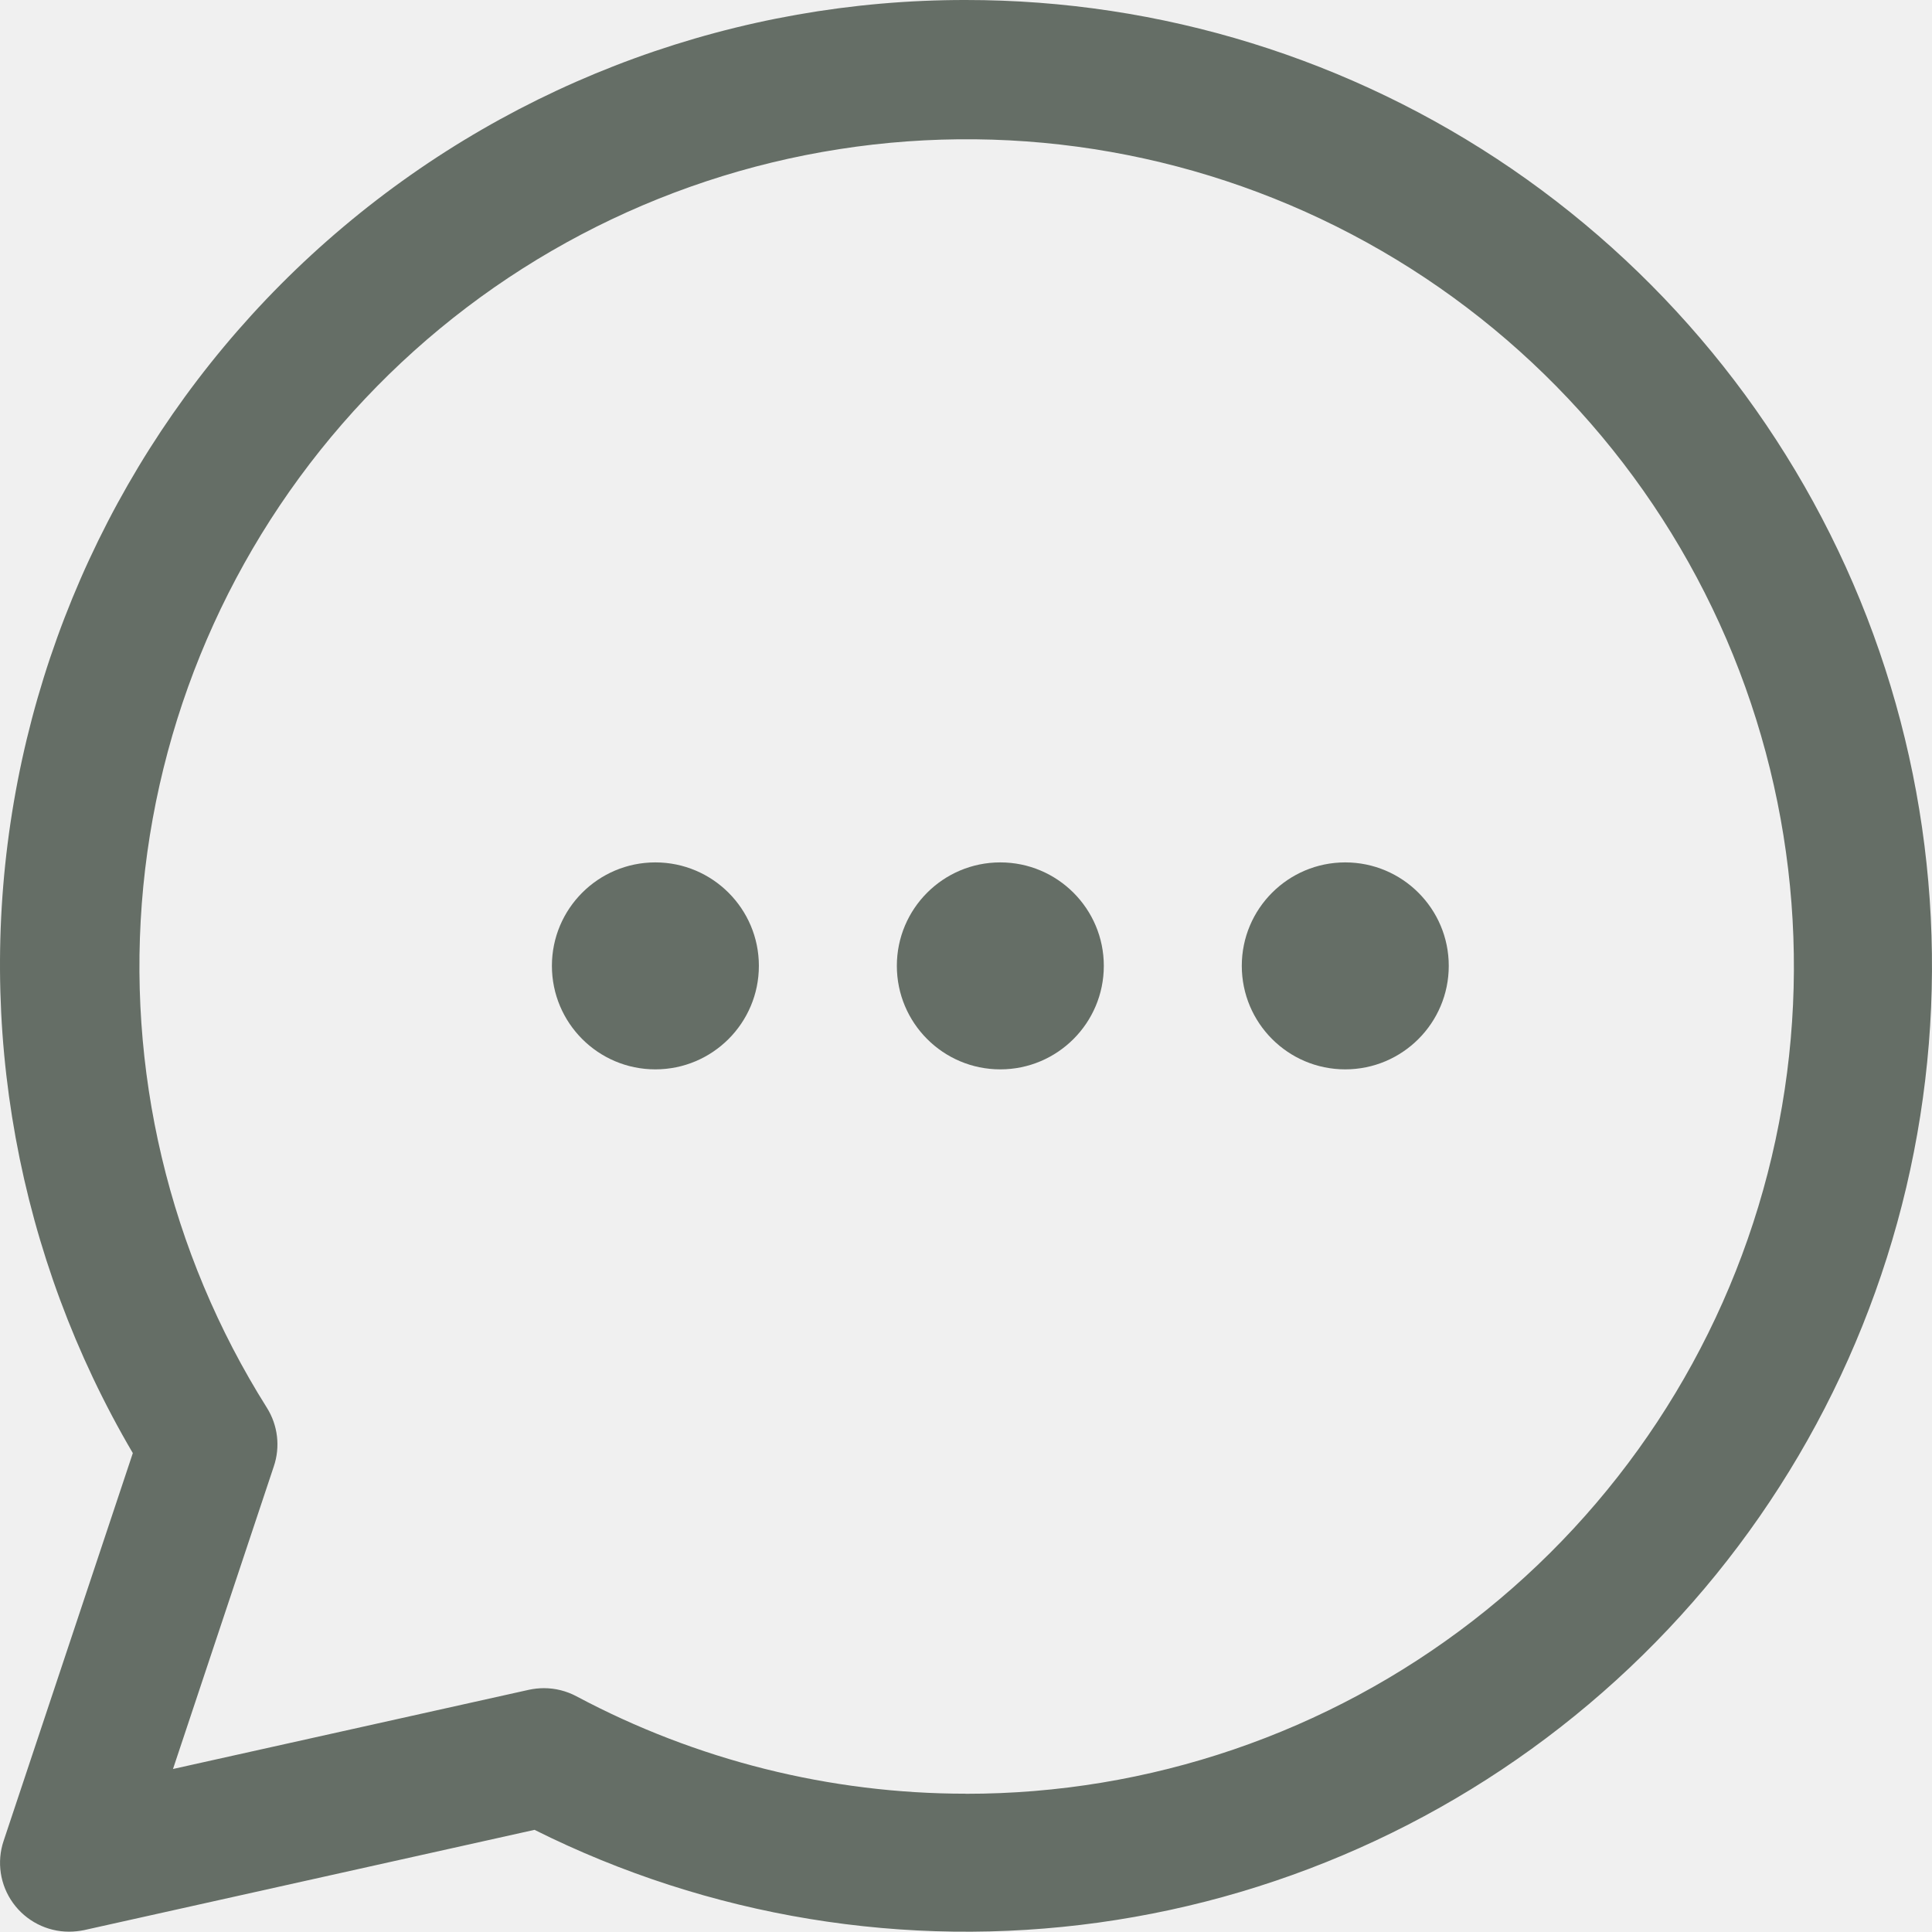
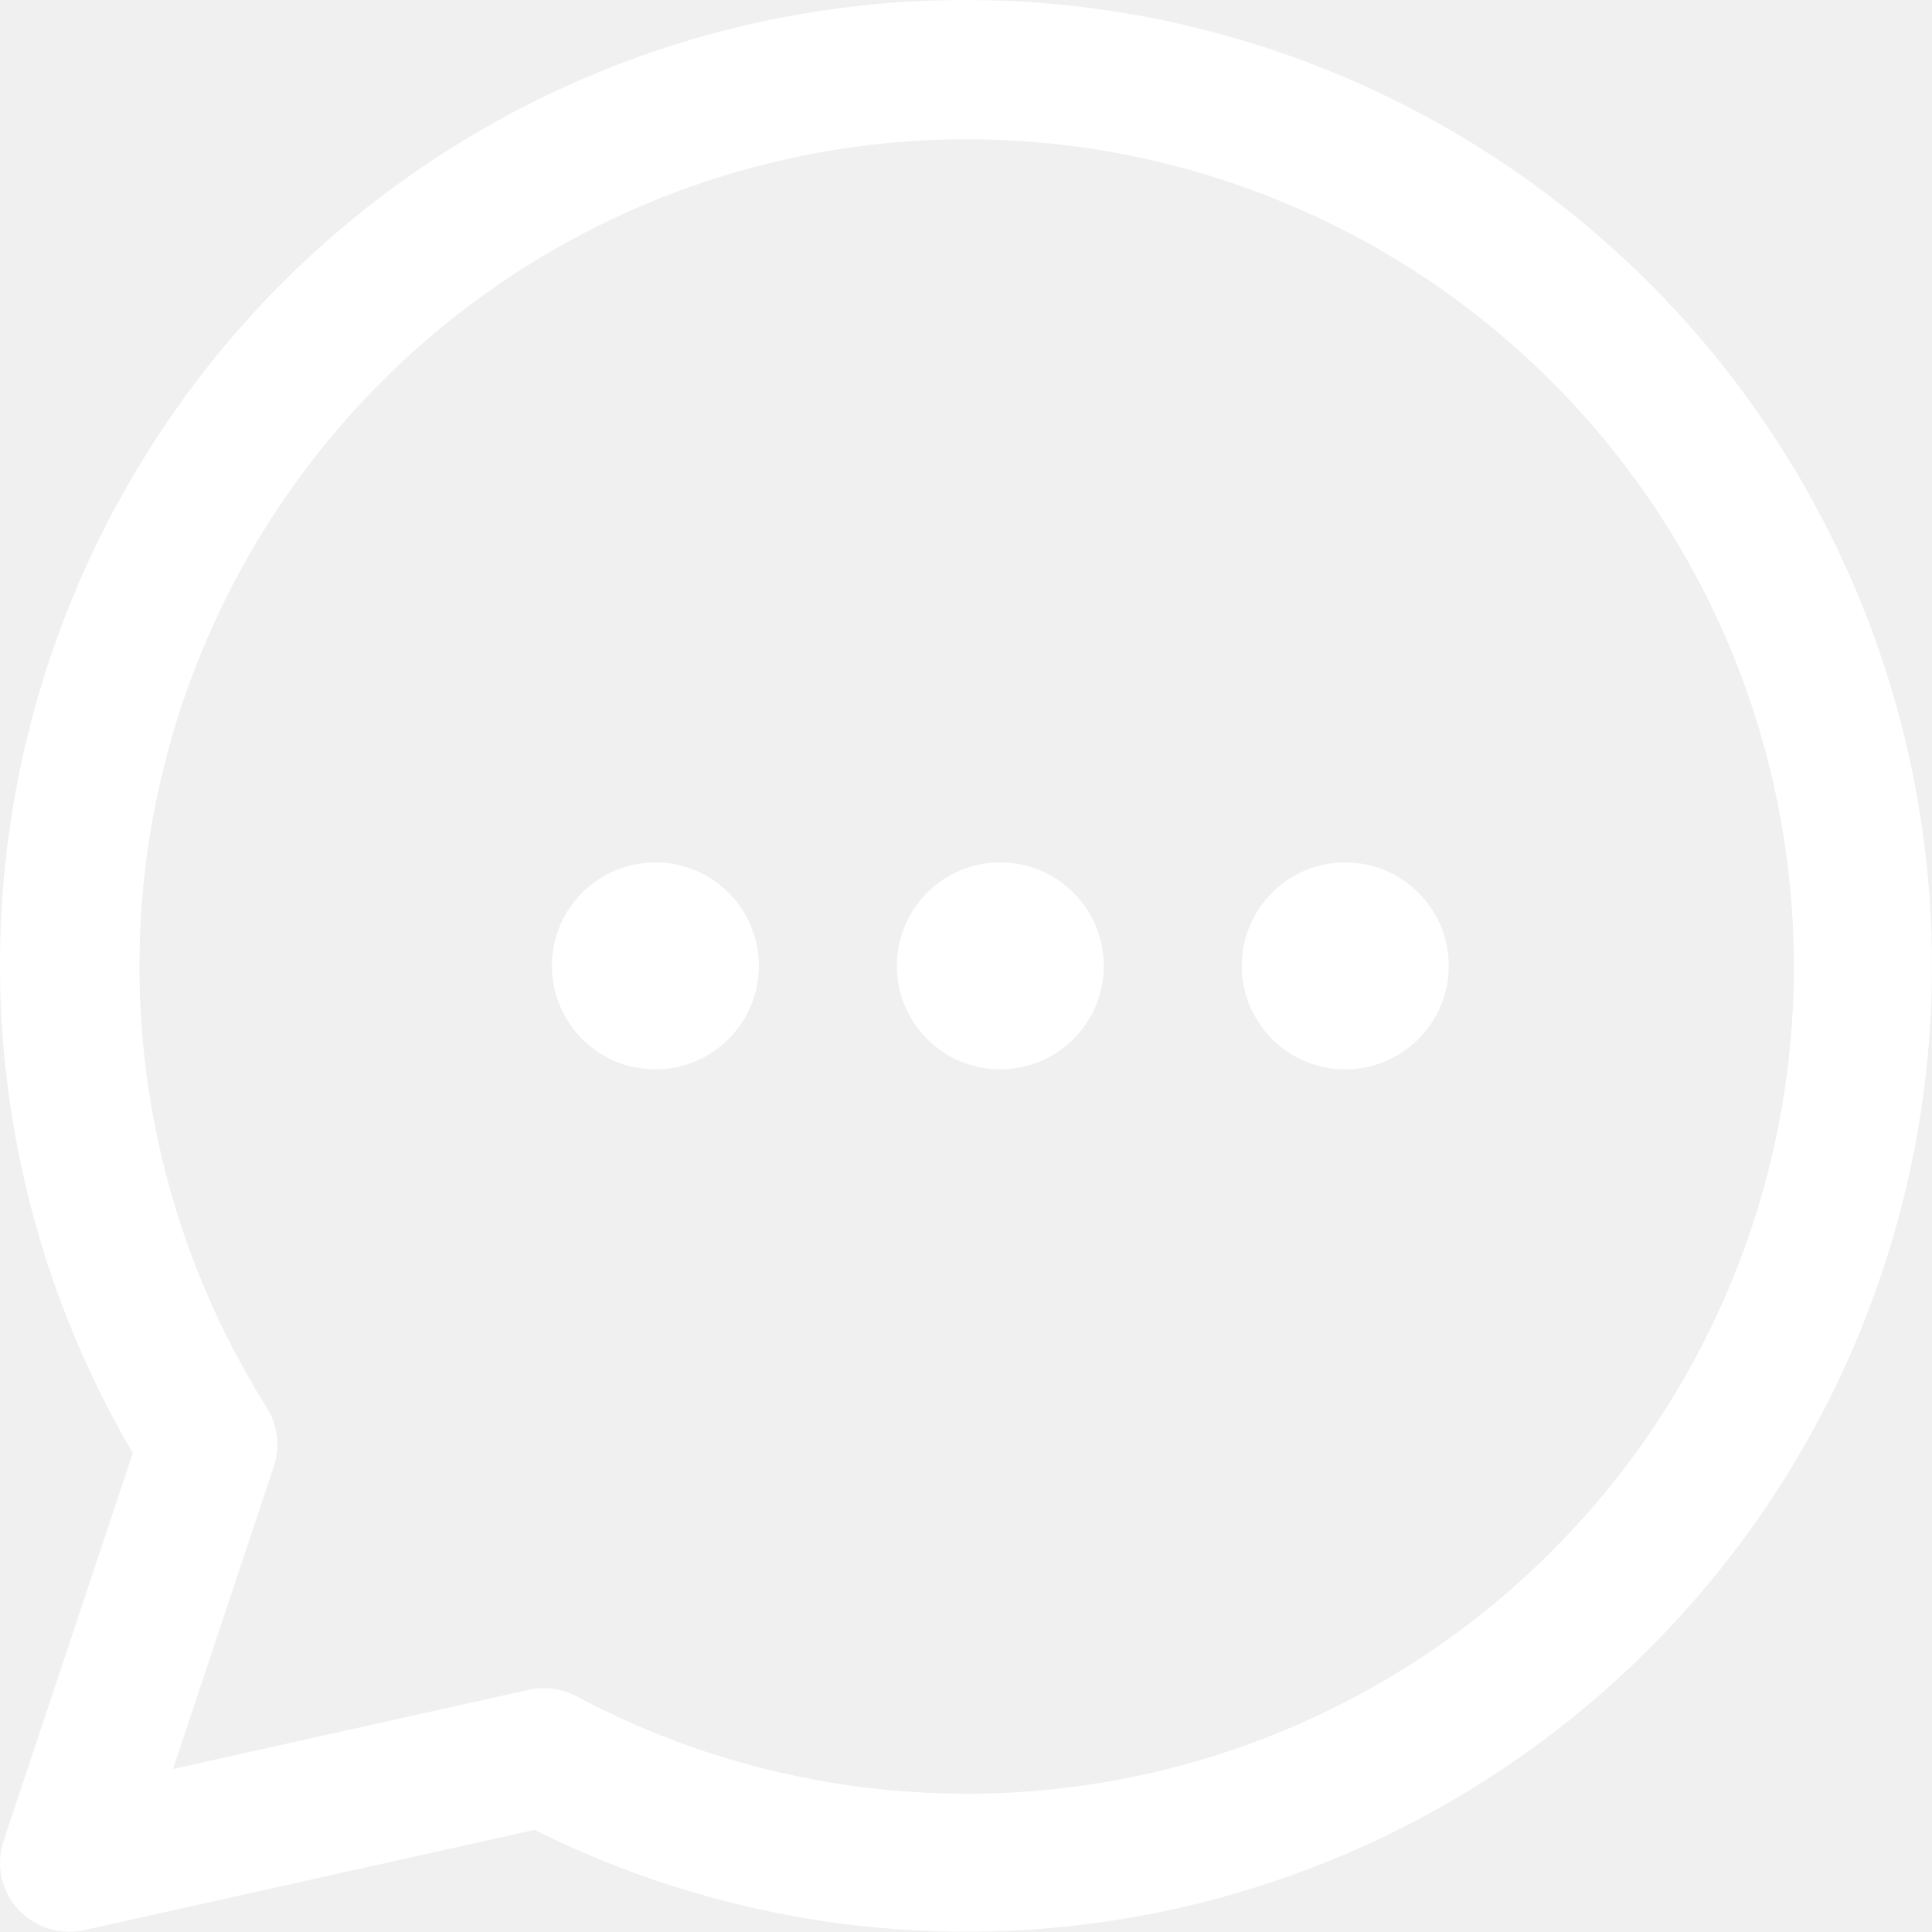
<svg xmlns="http://www.w3.org/2000/svg" width="24" height="24" viewBox="0 0 24 24" fill="none">
-   <path d="M11.998 0C9.169 -0.003 6.43 0.995 4.266 2.817C2.102 4.638 0.652 7.168 0.173 9.956C-0.306 12.744 0.217 15.612 1.65 18.051L0.045 22.868C-0.043 23.13 0.001 23.417 0.162 23.64C0.323 23.863 0.582 23.996 0.857 23.996C0.92 23.996 0.982 23.989 1.043 23.977L6.64 22.731C8.806 23.814 11.249 24.215 13.647 23.883C16.046 23.551 18.288 22.501 20.078 20.871C21.869 19.241 23.124 17.108 23.68 14.751C24.235 12.394 24.065 9.924 23.191 7.666C22.316 5.408 20.779 3.468 18.782 2.099C16.784 0.731 14.419 -0.001 11.998 6.28612e-07L11.998 0ZM11.998 22.282C10.311 22.282 8.65 21.866 7.161 21.072C7.037 21.006 6.898 20.971 6.757 20.971C6.695 20.971 6.632 20.978 6.571 20.991L2.149 21.975L3.401 18.217C3.484 17.973 3.452 17.705 3.315 17.487C2.1 15.558 1.56 13.28 1.78 11.011C2.001 8.742 2.97 6.611 4.535 4.953C6.099 3.295 8.171 2.204 10.424 1.853C12.676 1.501 14.981 1.909 16.977 3.011C18.973 4.113 20.545 5.848 21.447 7.941C22.348 10.035 22.528 12.369 21.958 14.577C21.388 16.784 20.099 18.739 18.296 20.134C16.493 21.529 14.277 22.285 11.998 22.283L11.998 22.282Z" fill="#656E66" />
-   <path d="M13.712 11.998C13.712 12.708 13.136 13.284 12.426 13.284C11.716 13.284 11.141 12.708 11.141 11.998C11.141 11.289 11.716 10.713 12.426 10.713C13.136 10.713 13.712 11.289 13.712 11.998Z" fill="#656E66" />
-   <path d="M17.997 11.998C17.997 12.708 17.421 13.284 16.711 13.284C16.001 13.284 15.426 12.708 15.426 11.998C15.426 11.289 16.001 10.713 16.711 10.713C17.421 10.713 17.997 11.289 17.997 11.998Z" fill="#656E66" />
-   <path d="M9.427 11.998C9.427 12.708 8.851 13.284 8.141 13.284C7.431 13.284 6.856 12.708 6.856 11.998C6.856 11.289 7.431 10.713 8.141 10.713C8.851 10.713 9.427 11.289 9.427 11.998Z" fill="#656E66" />
+   <path d="M11.998 0C9.169 -0.003 6.43 0.995 4.266 2.817C2.102 4.638 0.652 7.168 0.173 9.956C-0.306 12.744 0.217 15.612 1.65 18.051L0.045 22.868C-0.043 23.13 0.001 23.417 0.162 23.64C0.323 23.863 0.582 23.996 0.857 23.996C0.92 23.996 0.982 23.989 1.043 23.977L6.64 22.731C8.806 23.814 11.249 24.215 13.647 23.883C16.046 23.551 18.288 22.501 20.078 20.871C21.869 19.241 23.124 17.108 23.68 14.751C24.235 12.394 24.065 9.924 23.191 7.666C22.316 5.408 20.779 3.468 18.782 2.099C16.784 0.731 14.419 -0.001 11.998 6.28612e-07L11.998 0ZM11.998 22.282C10.311 22.282 8.65 21.866 7.161 21.072C7.037 21.006 6.898 20.971 6.757 20.971C6.695 20.971 6.632 20.978 6.571 20.991L2.149 21.975L3.401 18.217C3.484 17.973 3.452 17.705 3.315 17.487C2.1 15.558 1.56 13.28 1.78 11.011C2.001 8.742 2.97 6.611 4.535 4.953C6.099 3.295 8.171 2.204 10.424 1.853C12.676 1.501 14.981 1.909 16.977 3.011C18.973 4.113 20.545 5.848 21.447 7.941C22.348 10.035 22.528 12.369 21.958 14.577C21.388 16.784 20.099 18.739 18.296 20.134C16.493 21.529 14.277 22.285 11.998 22.283L11.998 22.282Z" fill="white" />
+   <path d="M13.712 11.998C13.712 12.708 13.136 13.284 12.426 13.284C11.716 13.284 11.141 12.708 11.141 11.998C11.141 11.289 11.716 10.713 12.426 10.713C13.136 10.713 13.712 11.289 13.712 11.998Z" fill="white" />
+   <path d="M17.997 11.998C17.997 12.708 17.421 13.284 16.711 13.284C16.001 13.284 15.426 12.708 15.426 11.998C15.426 11.289 16.001 10.713 16.711 10.713C17.421 10.713 17.997 11.289 17.997 11.998Z" fill="white" />
+   <path d="M9.427 11.998C9.427 12.708 8.851 13.284 8.141 13.284C7.431 13.284 6.856 12.708 6.856 11.998C6.856 11.289 7.431 10.713 8.141 10.713C8.851 10.713 9.427 11.289 9.427 11.998Z" fill="white" />
</svg>
